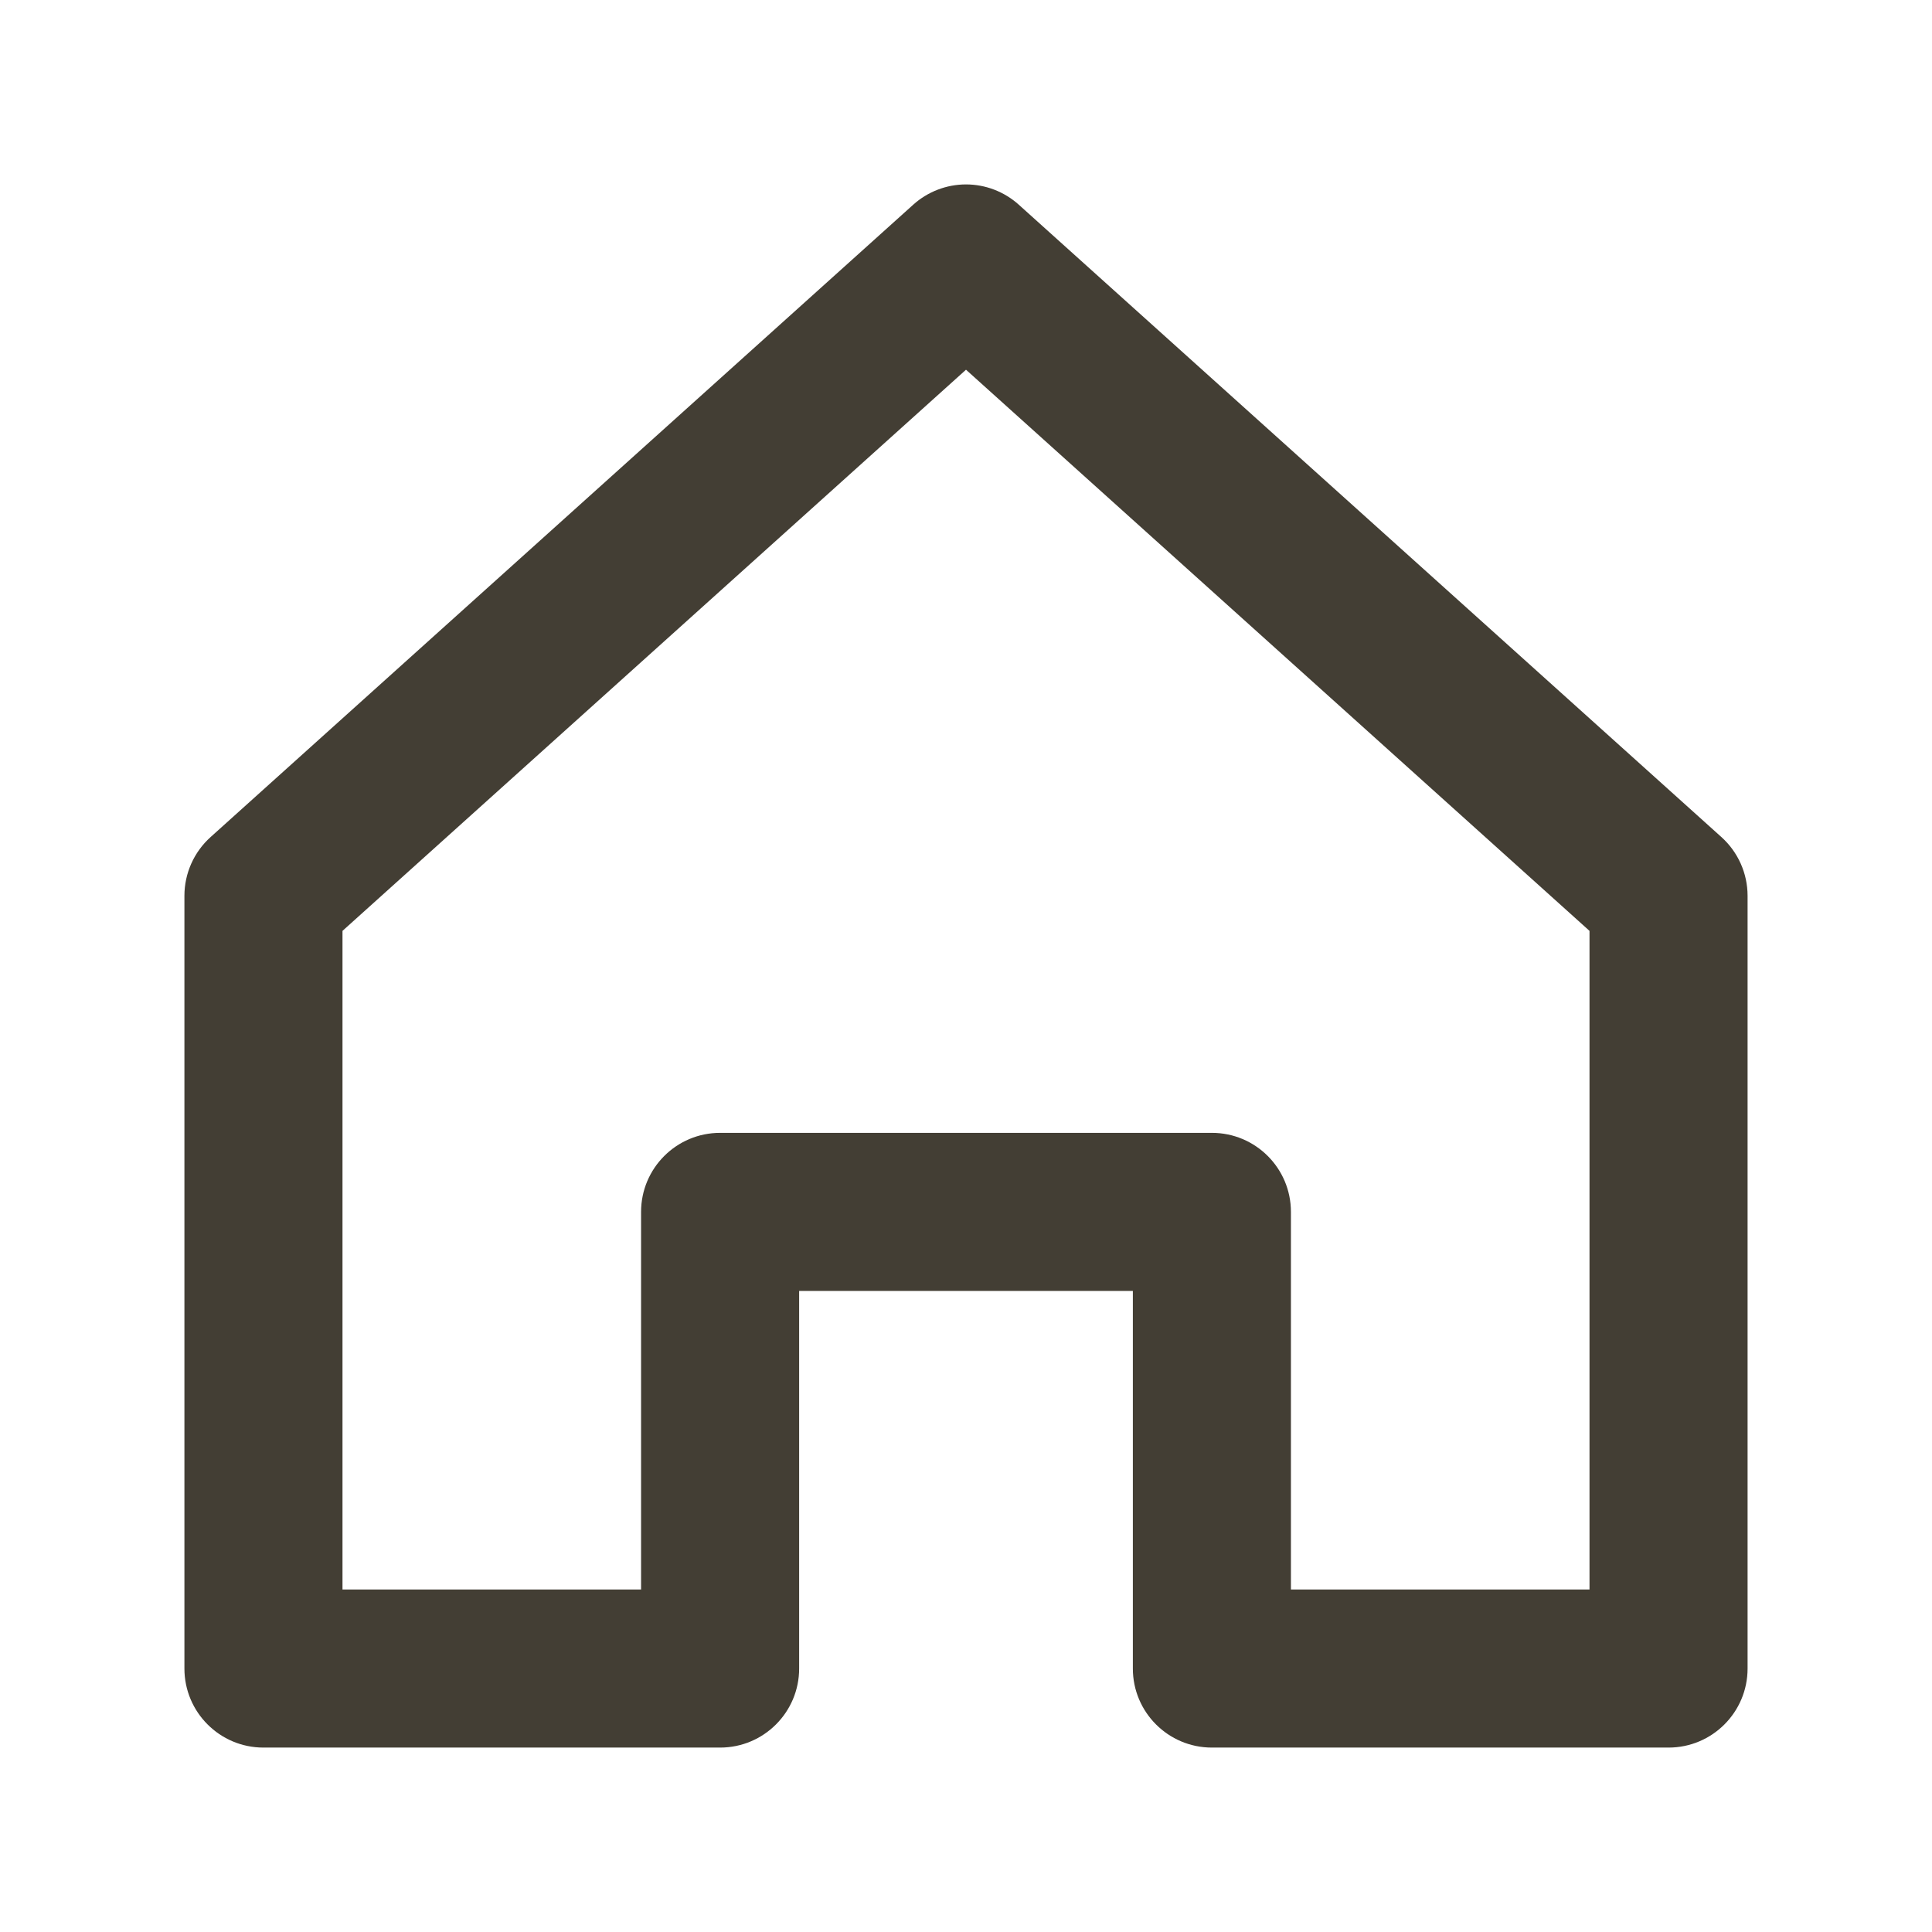
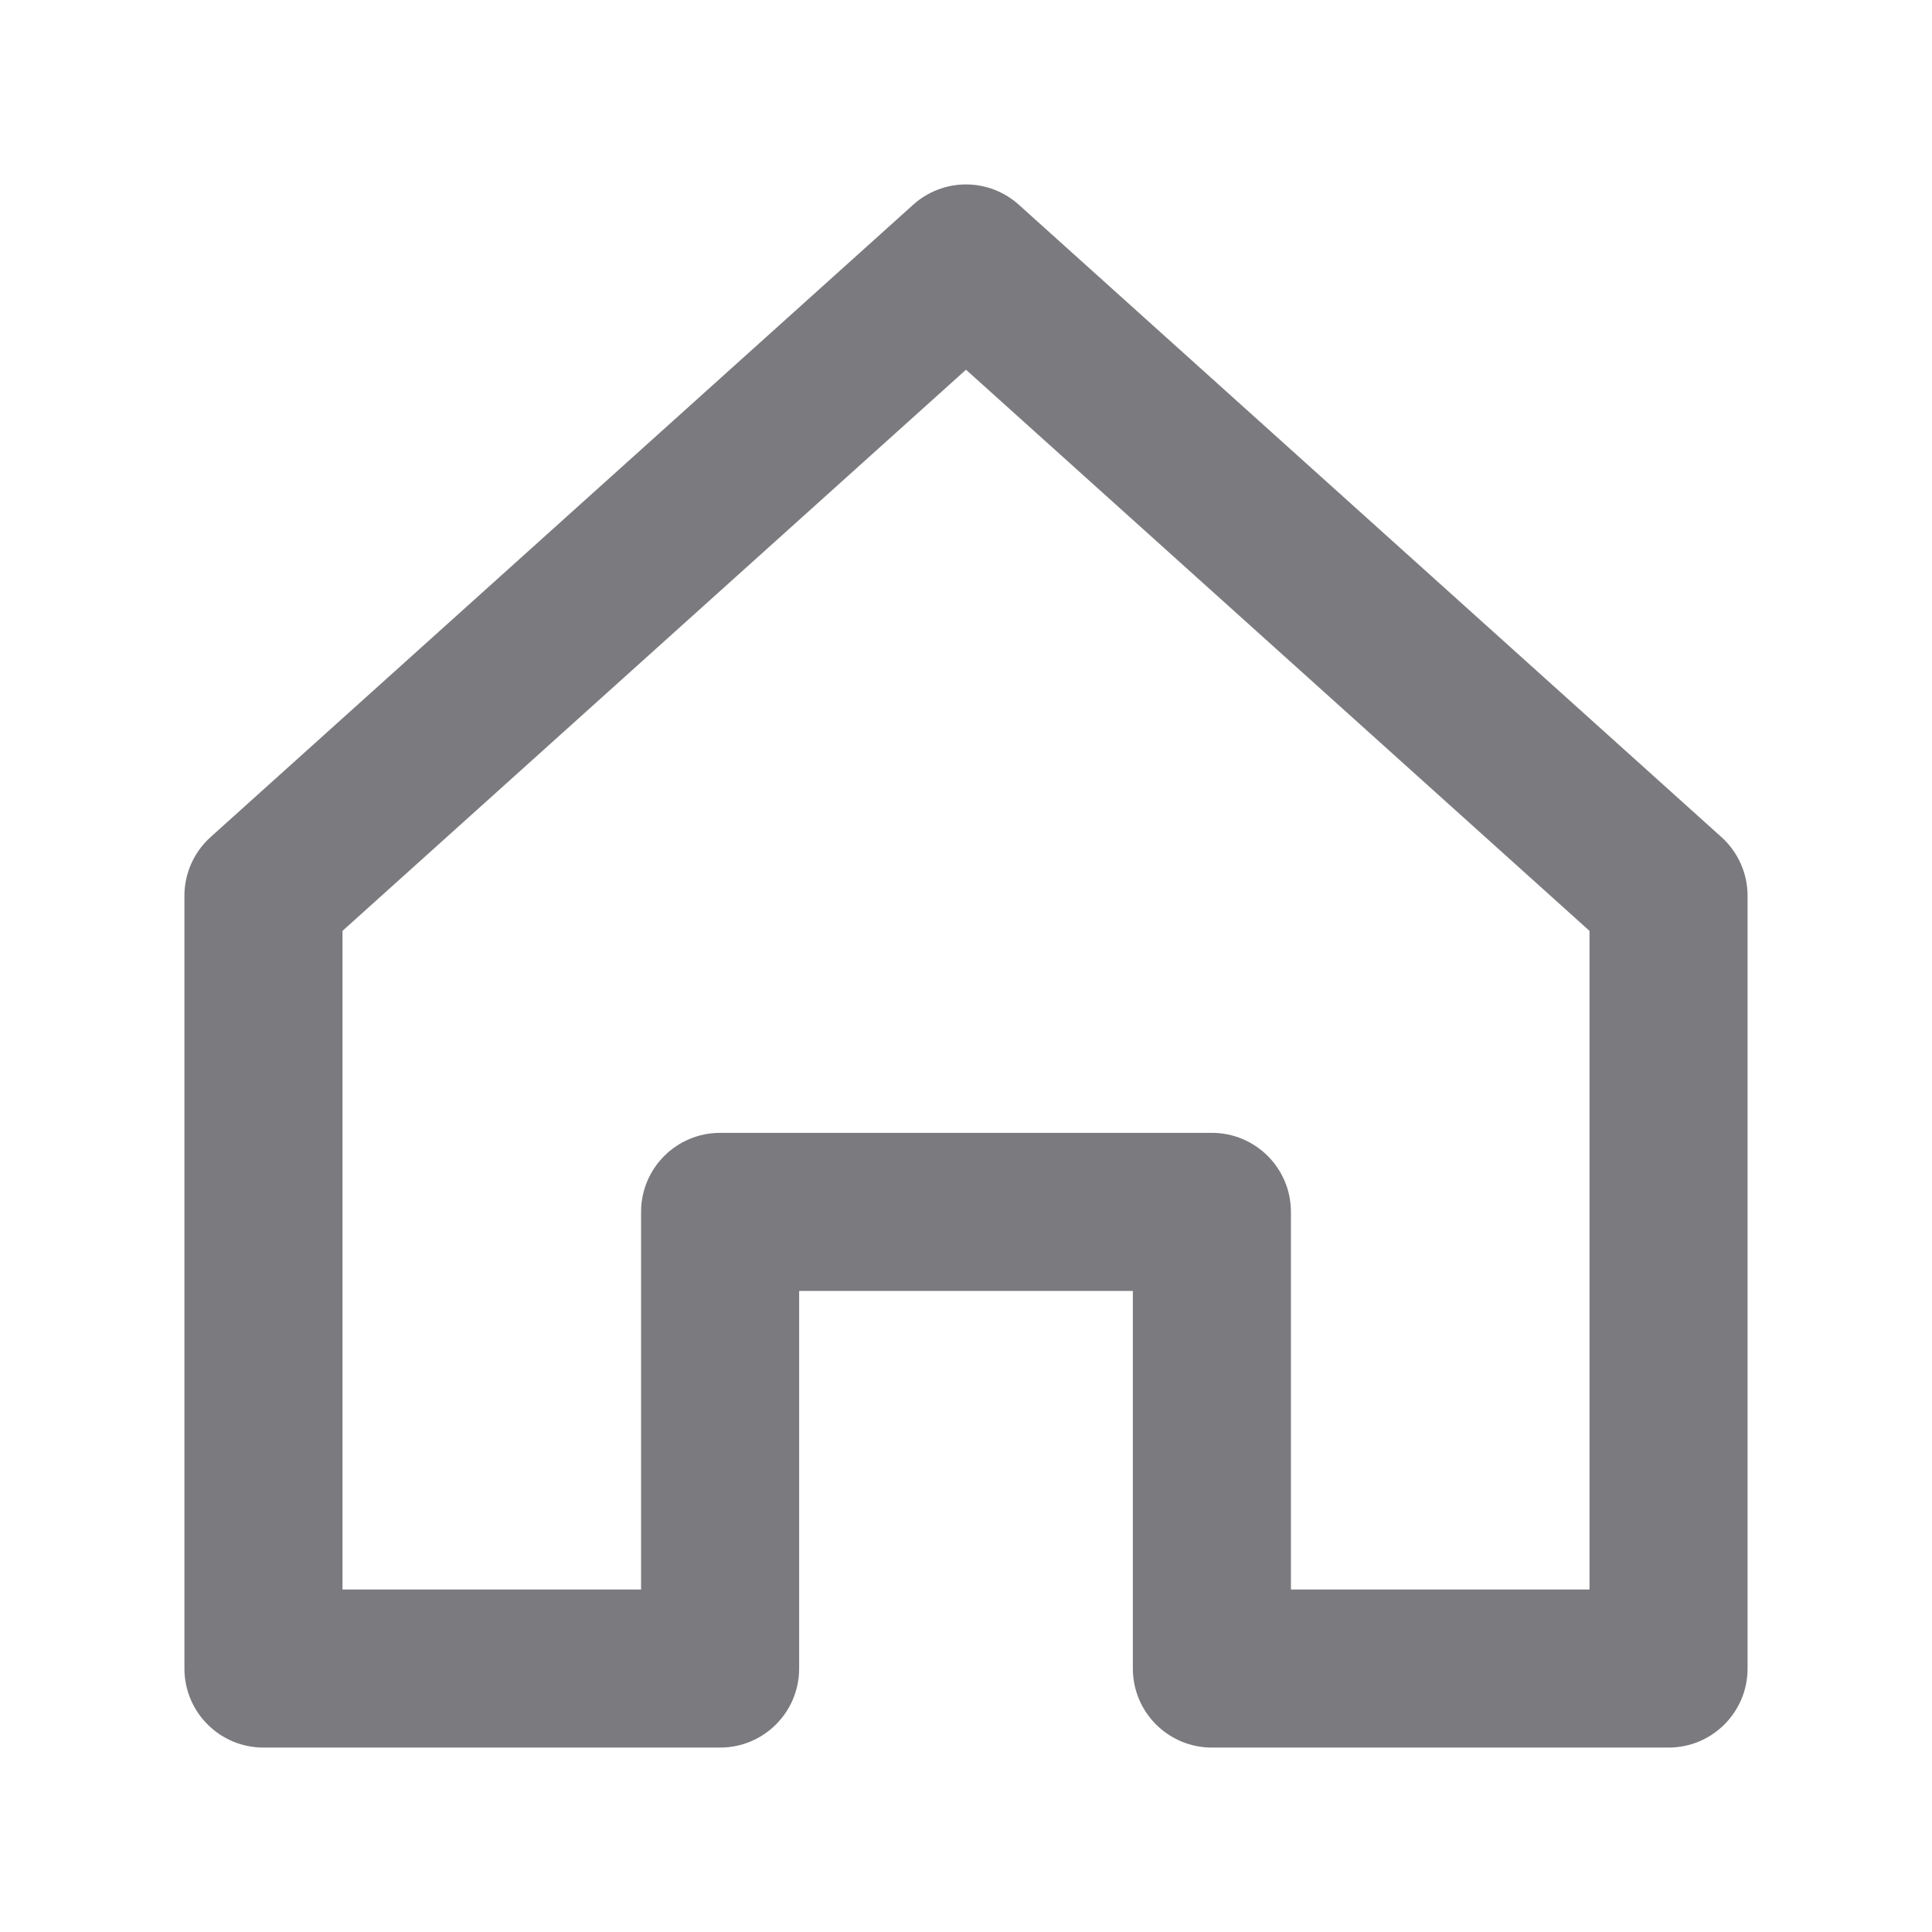
<svg xmlns="http://www.w3.org/2000/svg" width="22" height="22">
-   <path fill="#433E34" transform="translate(3 3)" d="M8-.9a.9.9 0 0 0-.6.23l-8 7.2a.9.9 0 0 0-.3.67V16a.9.9 0 0 0 .9.9h5.2a.9.9 0 0 0 .9-.9v-4.3h3.8V16a.9.9 0 0 0 .9.9H16a.9.9 0 0 0 .9-.9V7.2a.9.9 0 0 0-.3-.67l-8-7.2A.9.9 0 0 0 8-.9Zm0 2.11 7.1 6.39v7.5h-3.4v-4.3a.9.9 0 0 0-.9-.9H5.2a.9.9 0 0 0-.9.9v4.3H.9V7.6L8 1.21Z" fill-rule="evenodd" />
+   <path fill="#7B7A7E" transform="translate(3 3)" d="M8-.9a.9.9 0 0 0-.6.23l-8 7.2a.9.9 0 0 0-.3.67V16a.9.9 0 0 0 .9.9h5.2a.9.9 0 0 0 .9-.9v-4.3h3.8V16a.9.9 0 0 0 .9.9H16a.9.9 0 0 0 .9-.9V7.2a.9.9 0 0 0-.3-.67l-8-7.2A.9.9 0 0 0 8-.9Zm0 2.11 7.1 6.39v7.5h-3.4v-4.3a.9.9 0 0 0-.9-.9H5.2a.9.9 0 0 0-.9.9v4.3H.9V7.6L8 1.21Z" fill-rule="evenodd" />
</svg>
